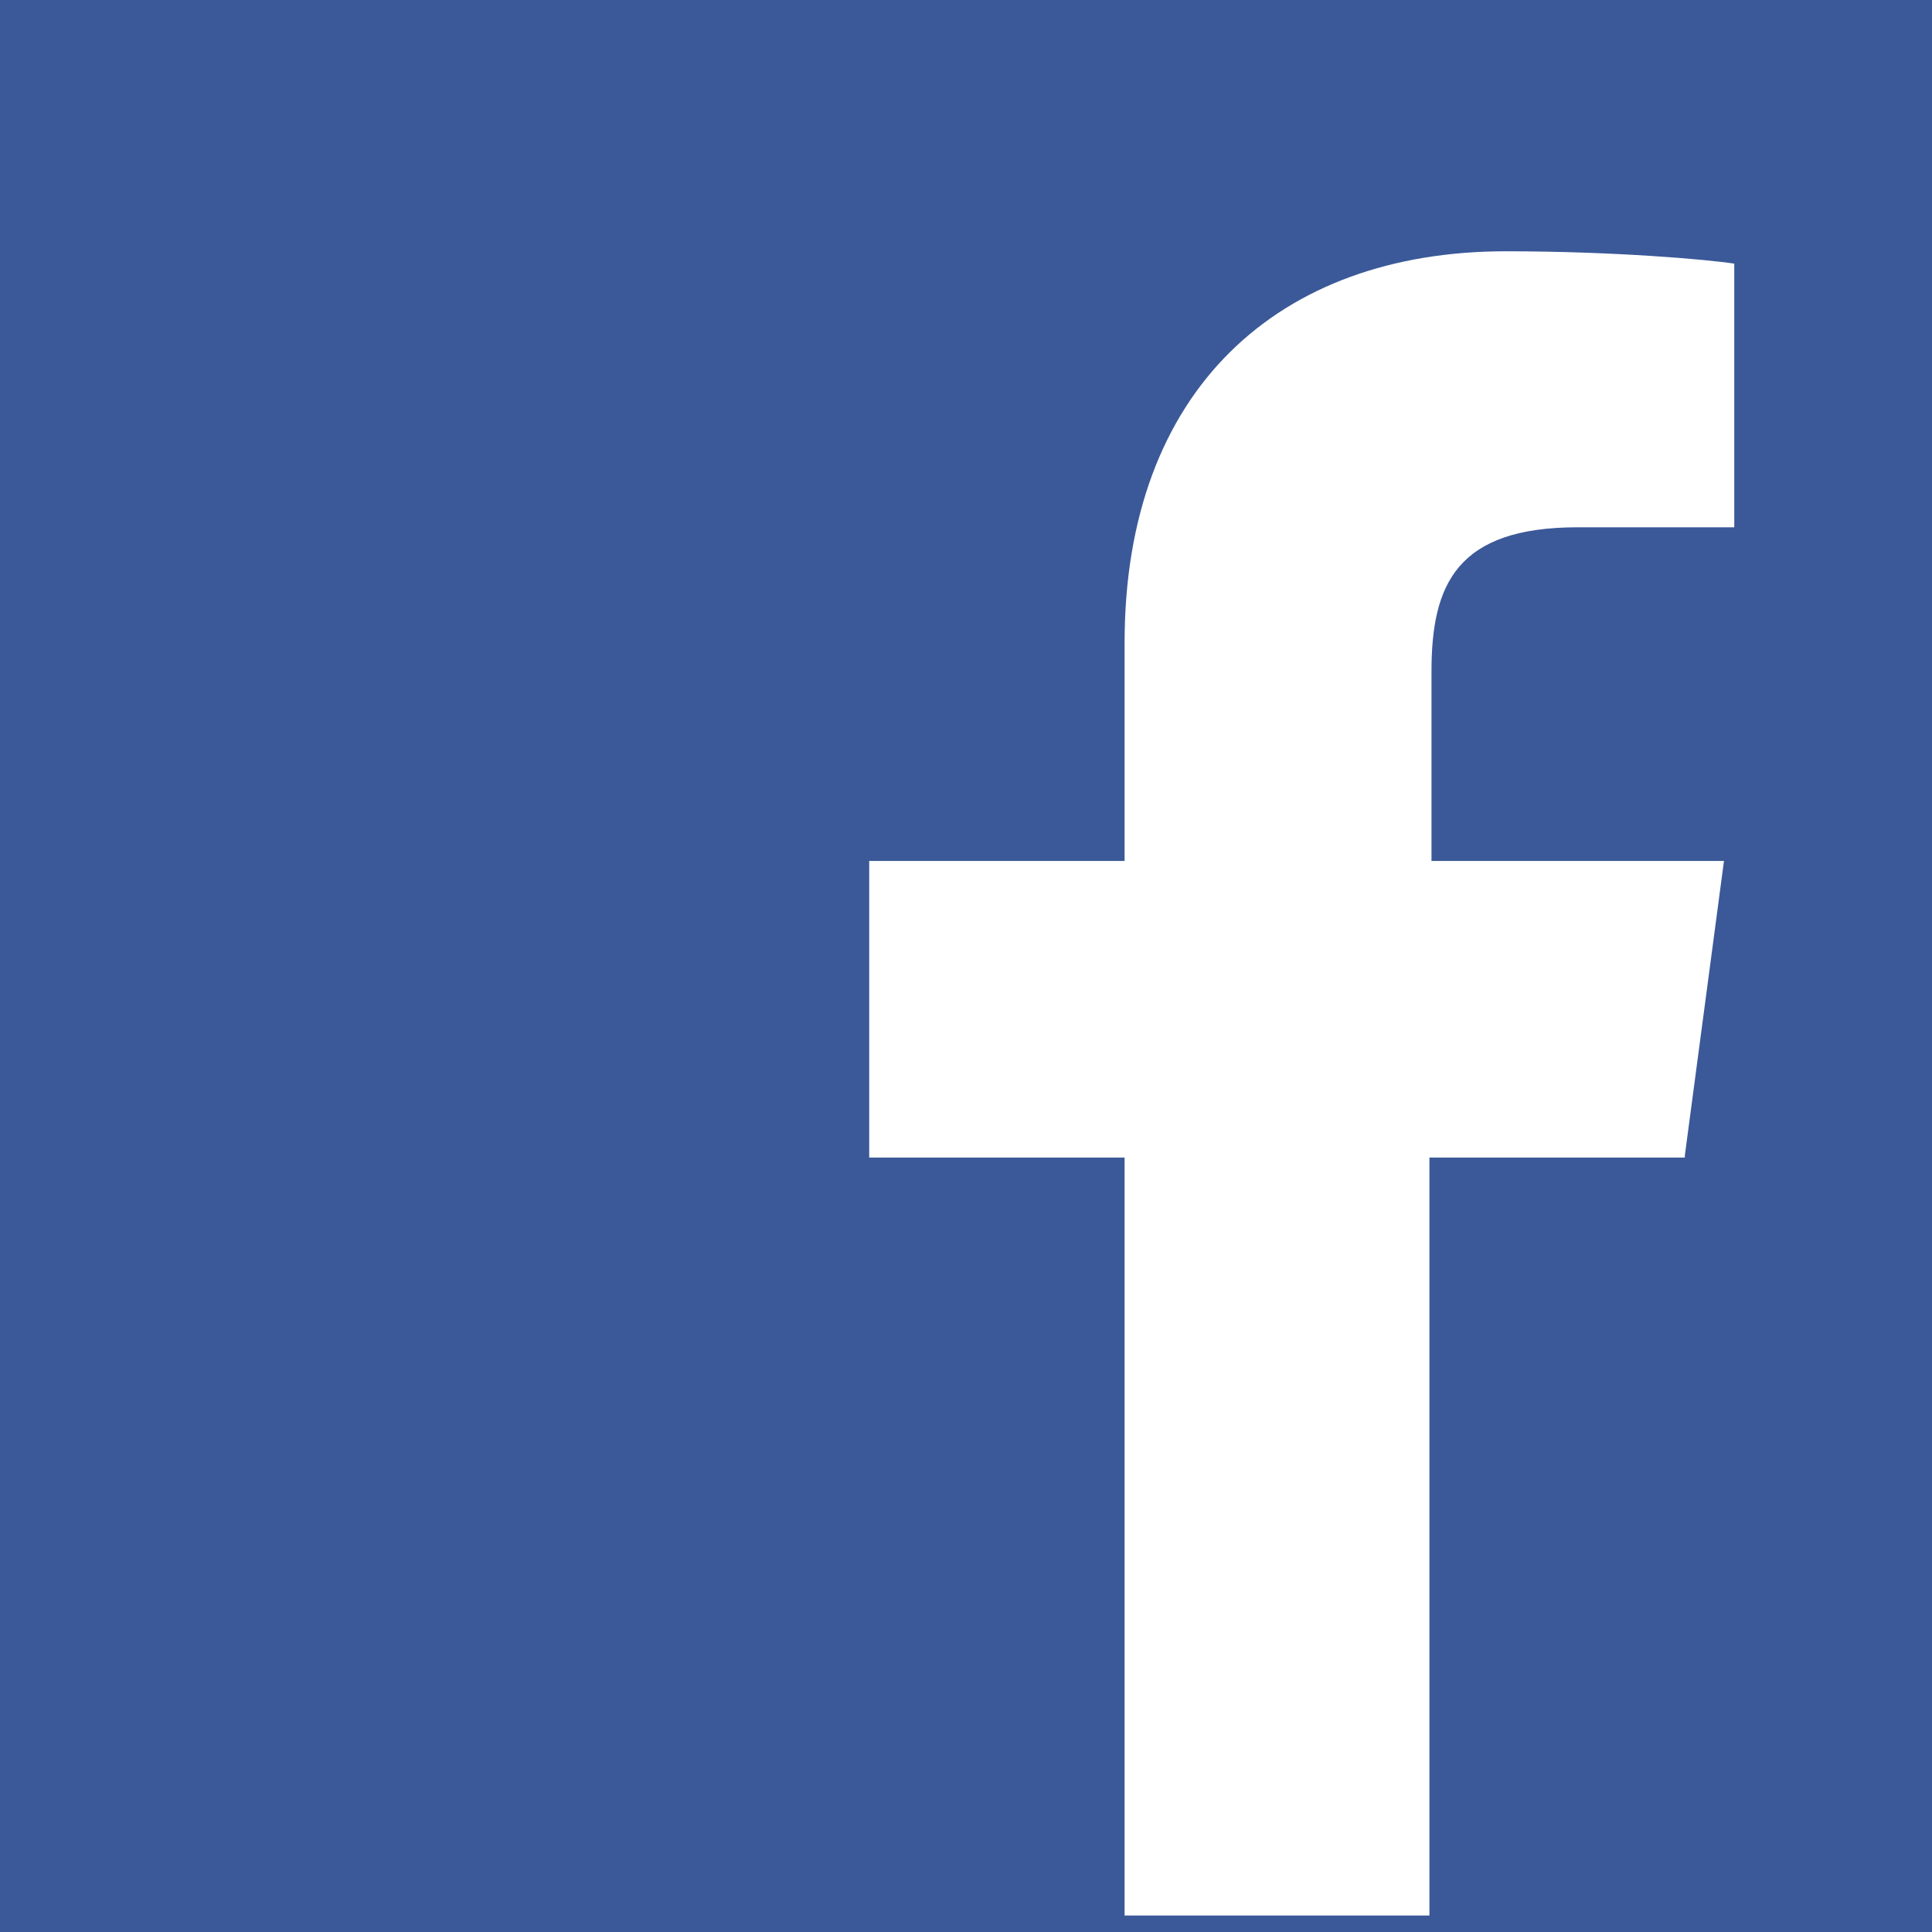
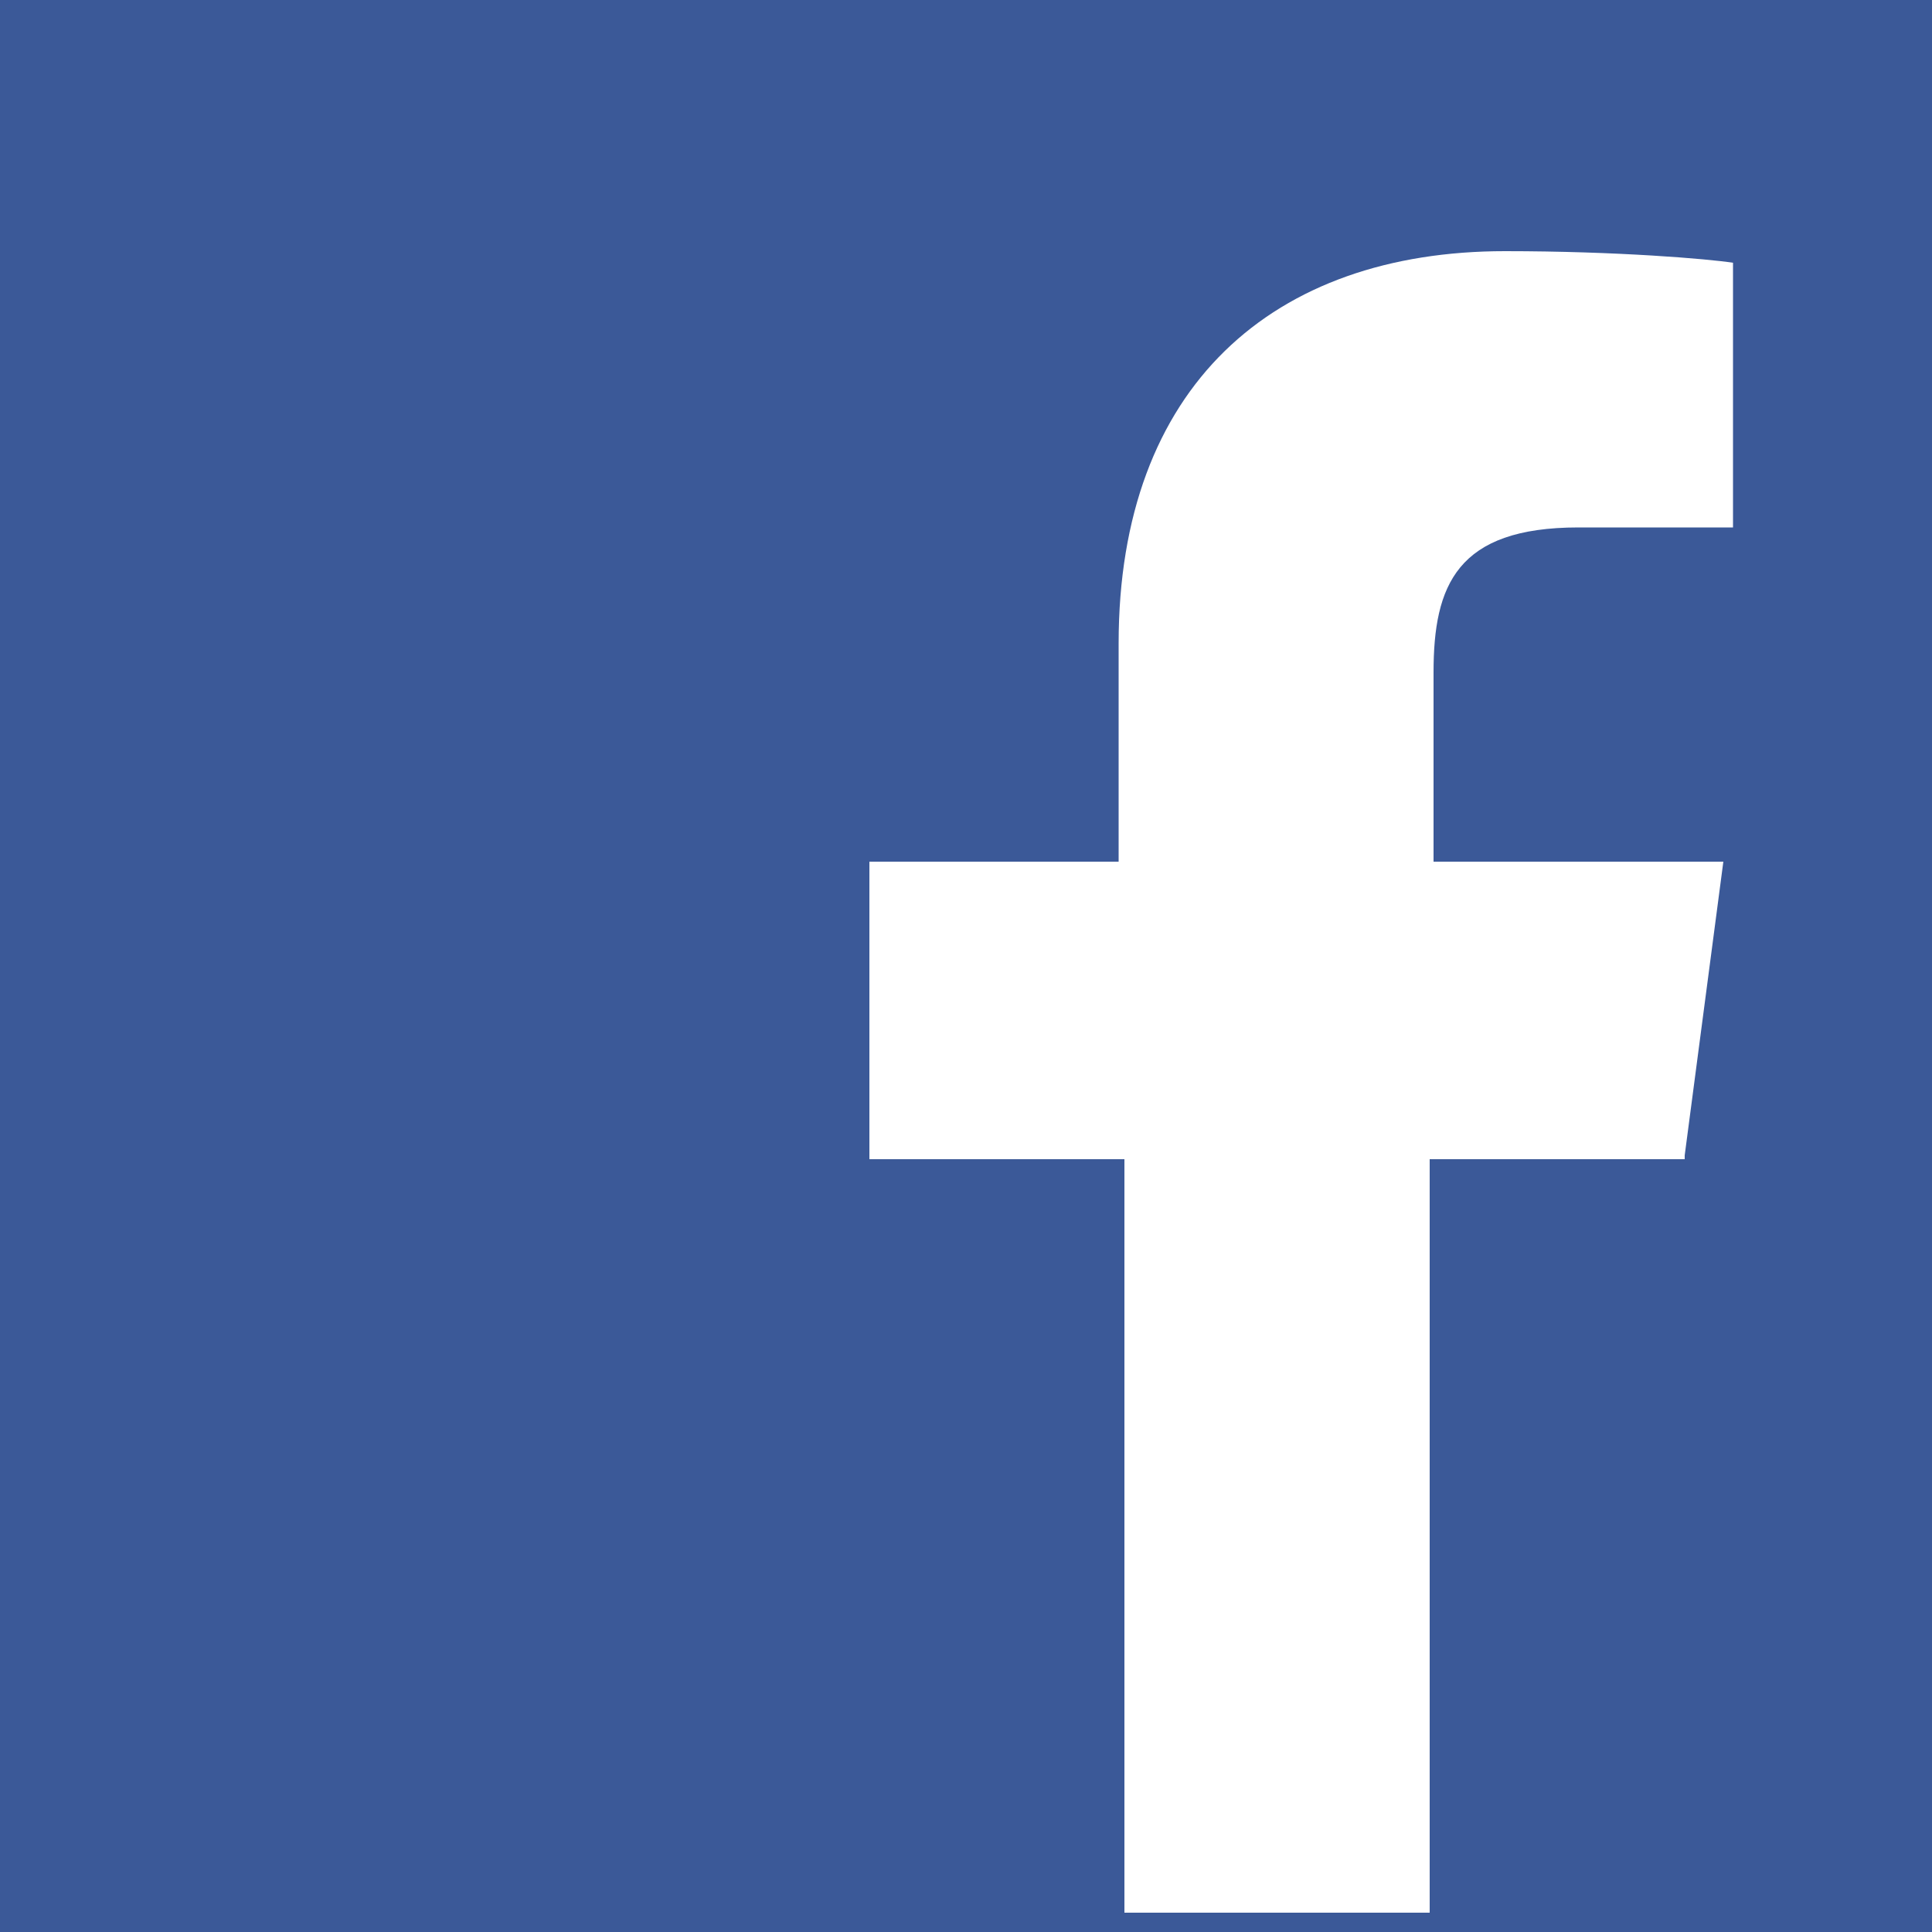
- <svg xmlns="http://www.w3.org/2000/svg" version="1.1" viewBox="0 0 100 100">
-   <g transform="matrix(1.066098,0,0,1.066098,-333.7953,-566.3113)">
-     <path fill="#3b5998" d="m313.1,625,93.8,0,0-93.8-93.8,0,0,93.8zm81.8-37.7,1.9-14.3-14.2,0,0-9.2m12.3,23.5,1.9-14.3-14.2,0,0-9.2m12.3,23.5,1.9-14.3-14.2,0,0-9.2" />
-     <path fill="#FFF" d="m394.9,587.3,1.9-14.3-14.2,0,0-9.2c0-4.2,1.2-7,7.1-7h7.6v-12.8c-1.3-0.2-5.8-0.6-11.1-0.6-11,0-18.5,6.7-18.5,19v10.6h-12.4v14.4h12.4v36.8h14.8v-36.8h12.4" />
-   </g>
+ <svg xmlns="http://www.w3.org/2000/svg" viewBox="0 0 100 100">
+   <path fill="#3b5998" d="M0 100h100V0H0v100zm87.2-40.2l2-15.2h-15v-9.8m13 25l2-15.2h-15v-9.8m13 25l2-15.2h-15v-9.8" />
+   <path fill="#FFF" d="M87.2 59.8l2-15.2h-15v-9.8c0-4.5 1.2-7.5 7.5-7.5h8V13.6c-1.3-.2-6-.6-11.8-.6-12 0-20 7-20 20.3v11.3H45V60h13.2v39H74V60h13.2" />
</svg>
